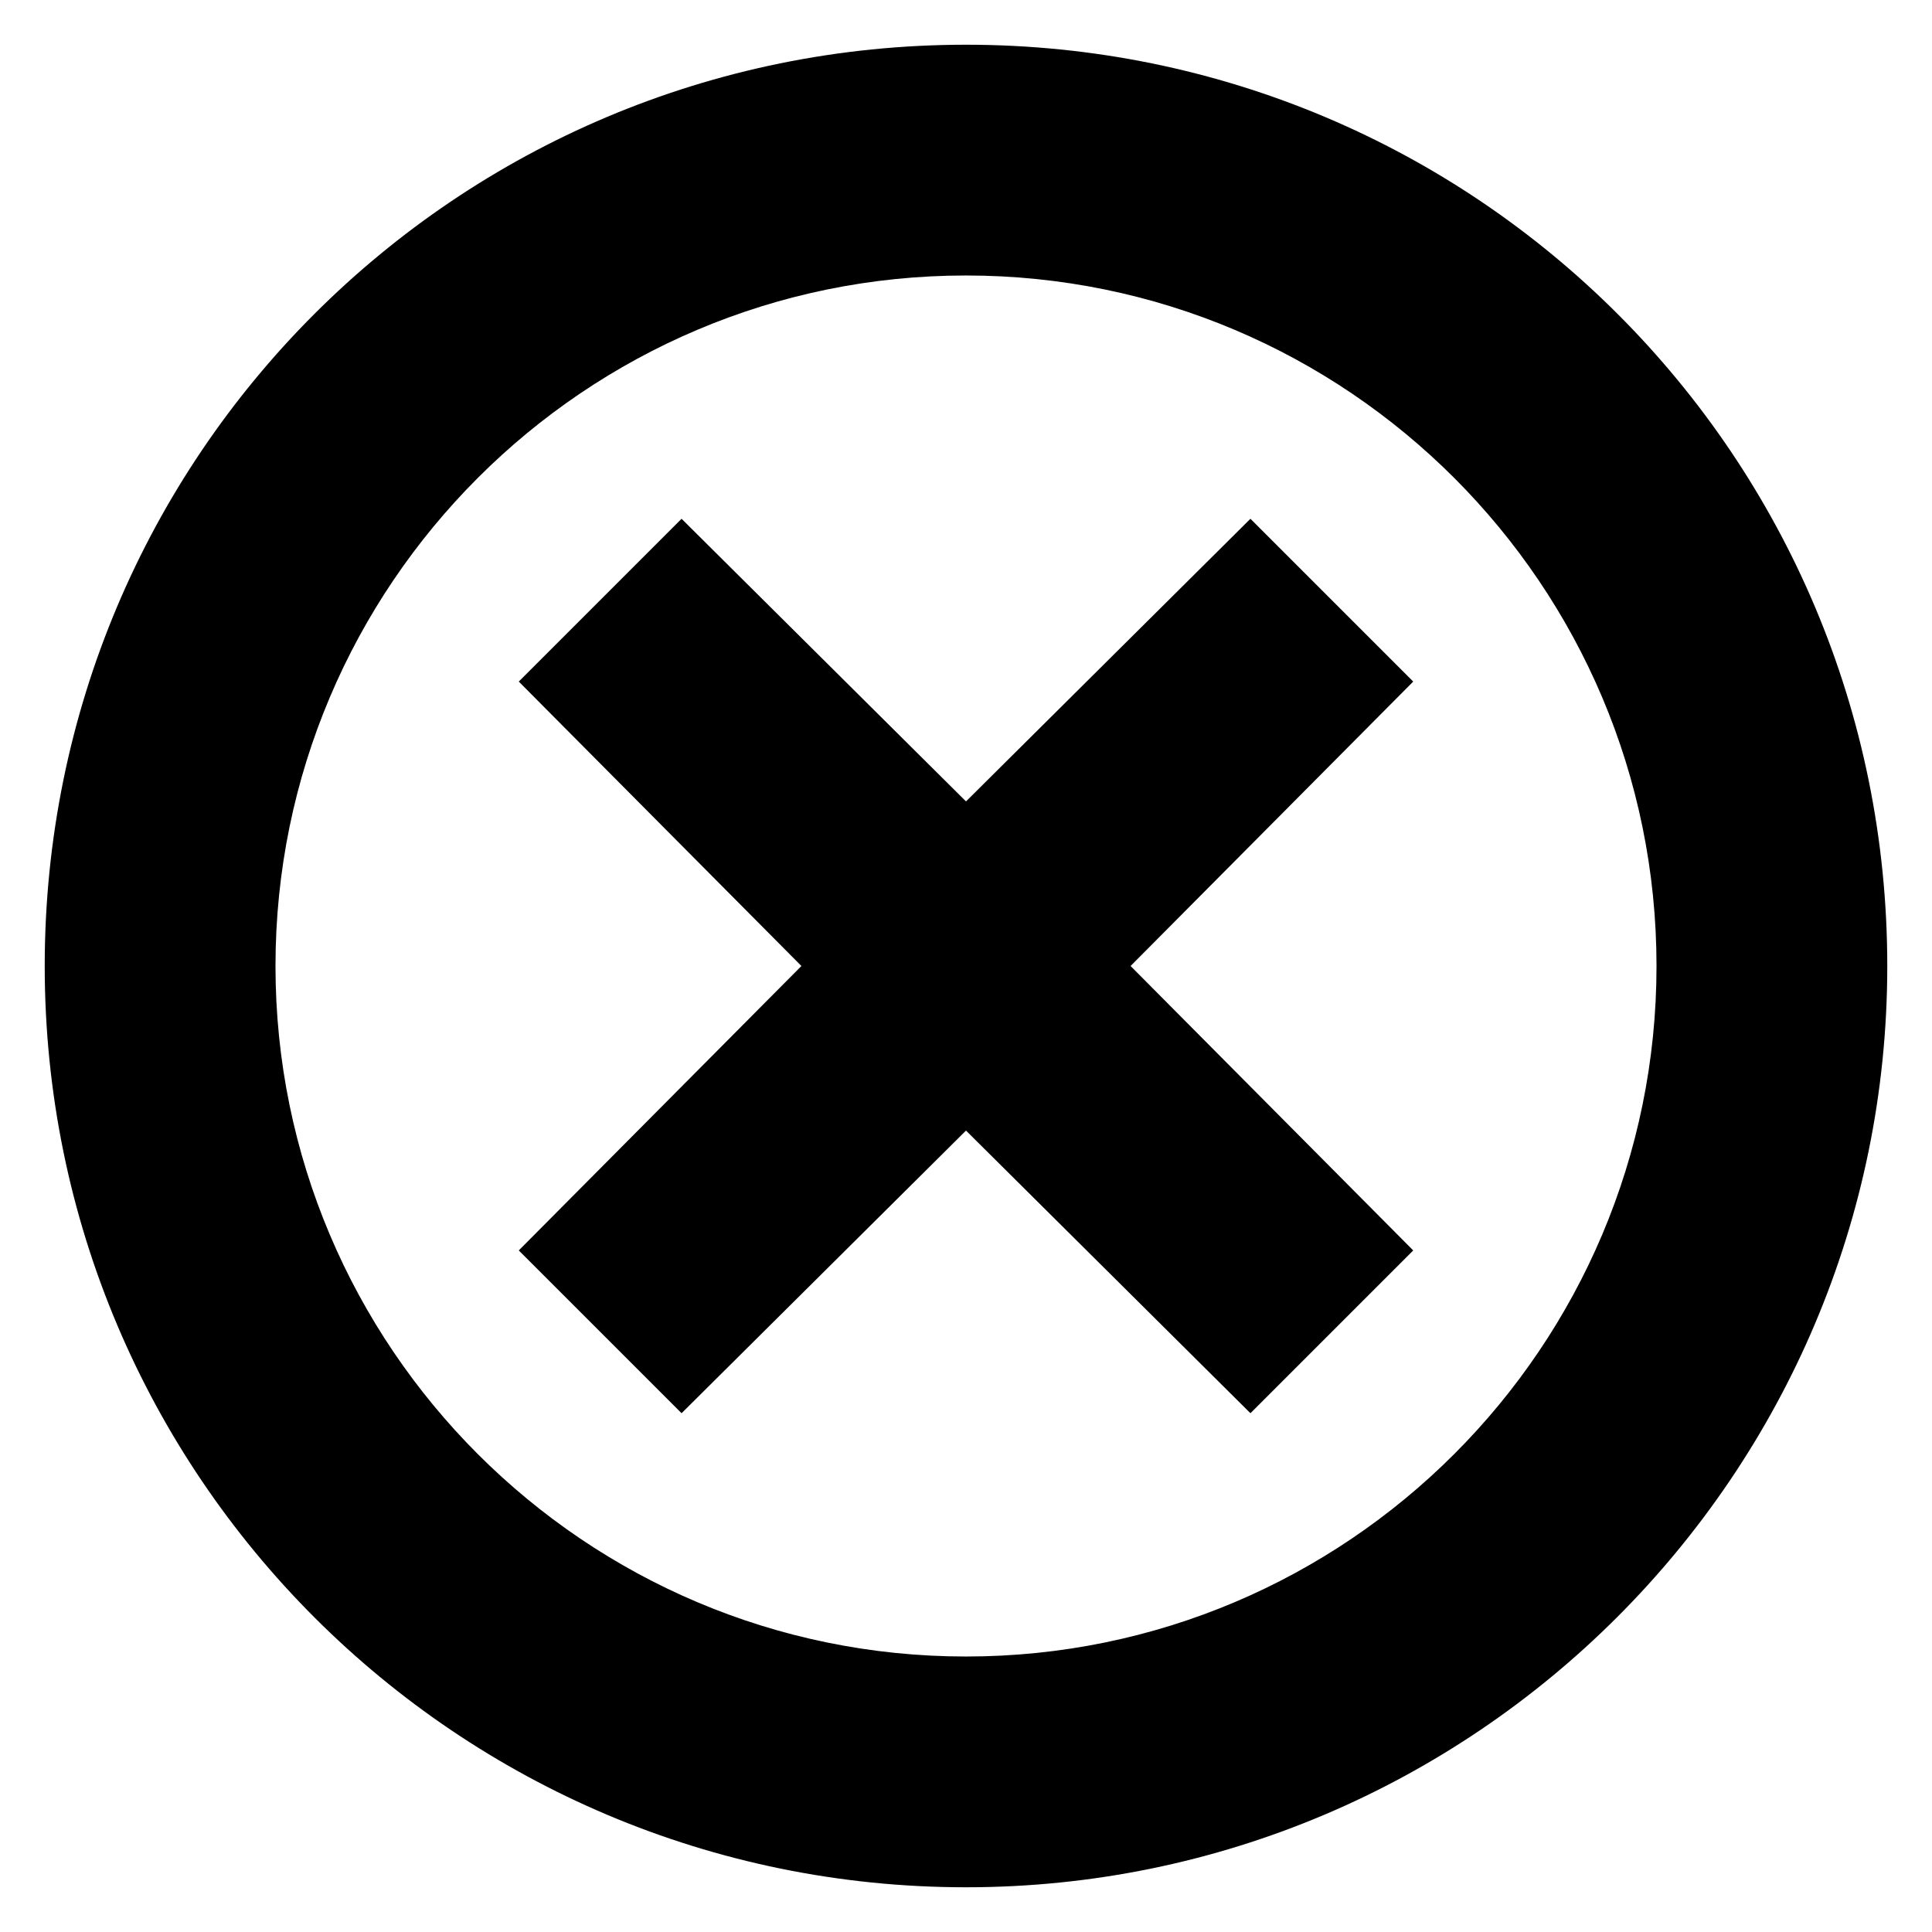
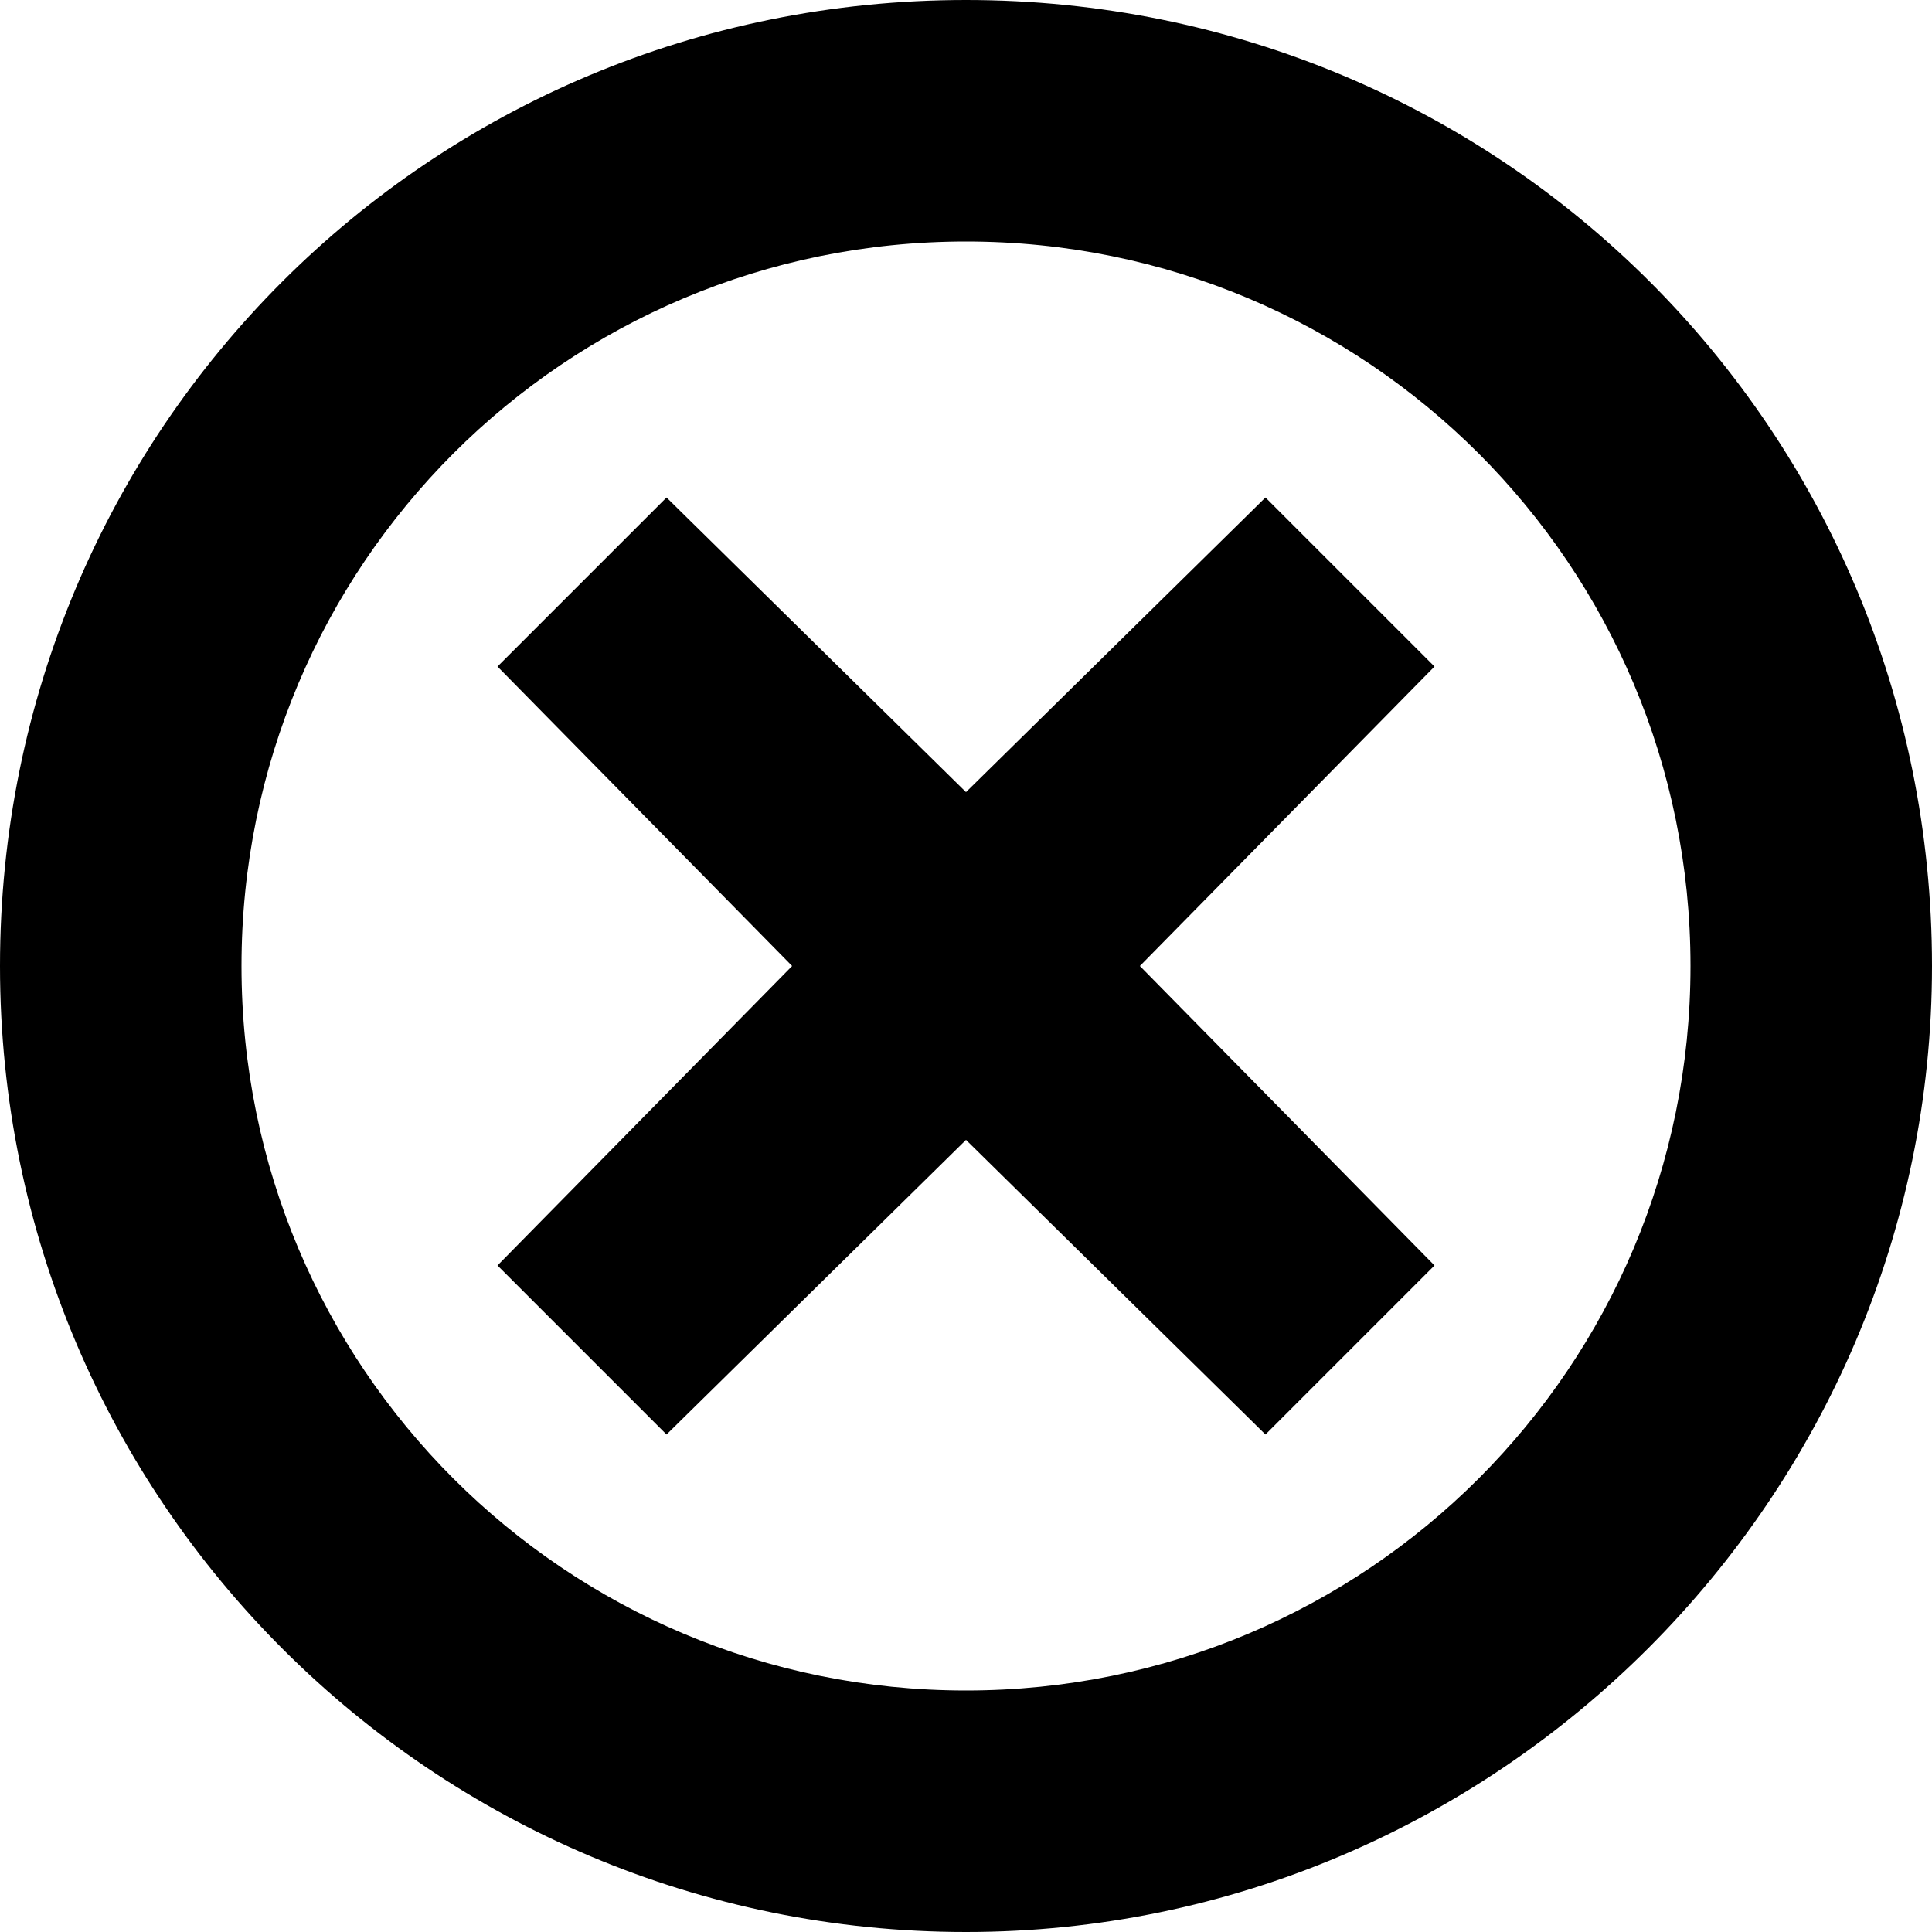
- <svg xmlns="http://www.w3.org/2000/svg" viewBox="0 0 108 108">
-   <path d="M54 2.5C25.5 2.5 2.5 25.5 2.5 54s23.1 51.5 51.5 51.5 51.5-23.1 51.5-51.5c0-28.5-23-51.5-51.5-51.5zm0 90.1c-21.3 0-38.6-17.3-38.6-38.6S32.7 15.4 54 15.4 92.6 32.7 92.6 54 75.3 92.6 54 92.6z" />
-   <path d="M69.9 29L54 44.8 38.1 29 29 38.1 44.8 54 29 69.9l9.1 9.1L54 63.2 69.9 79l9.1-9.1L63.2 54 79 38.1" />
+ <svg xmlns="http://www.w3.org/2000/svg" viewBox="0 0 40 40">
+   <path d="M20 0C8.9 0 0 8.9 0 20s9 20 20 20 20-9 20-20C40 8.9 31.1 0 20 0zm0 35c-8.3 0-15-6.7-15-15S11.7 5 20 5s15 6.7 15 15-6.7 15-15 15z" />
+   <path d="M26.2 10.3L20 16.4l-6.2-6.1-3.5 3.5 6.1 6.2-6.1 6.2 3.5 3.5 6.2-6.1 6.2 6.1 3.5-3.5-6.1-6.2 6.1-6.2" />
</svg>
